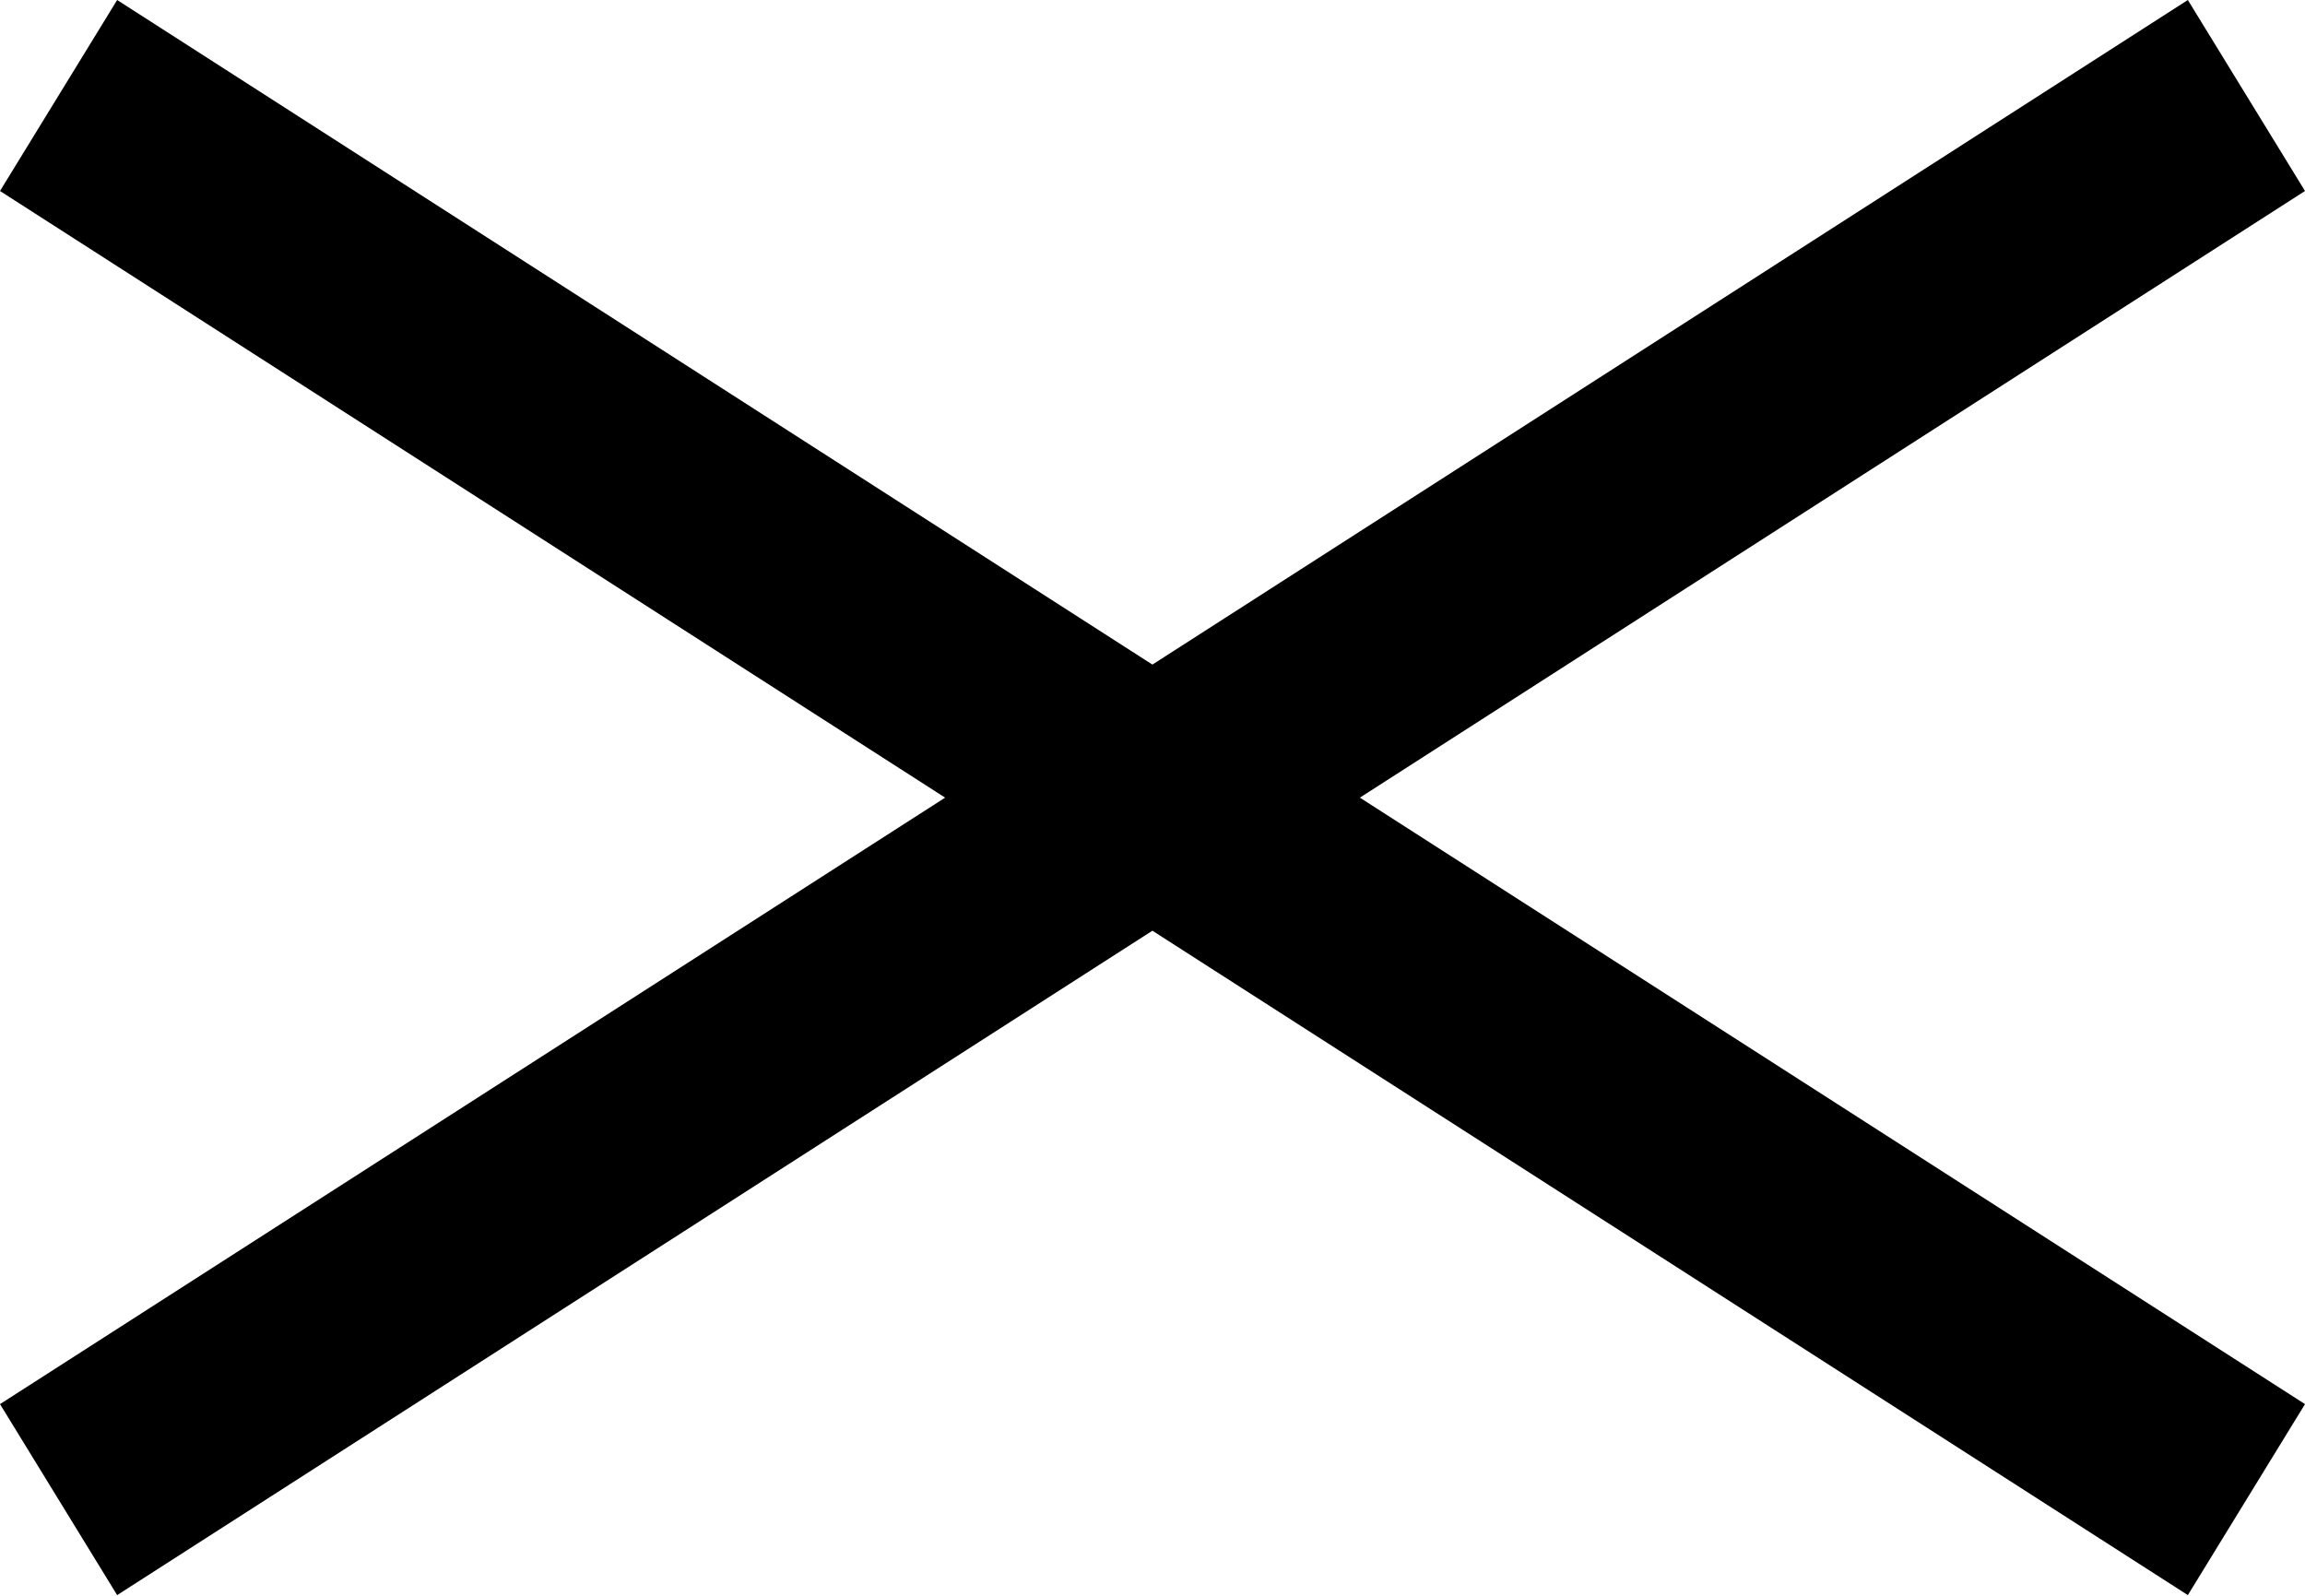
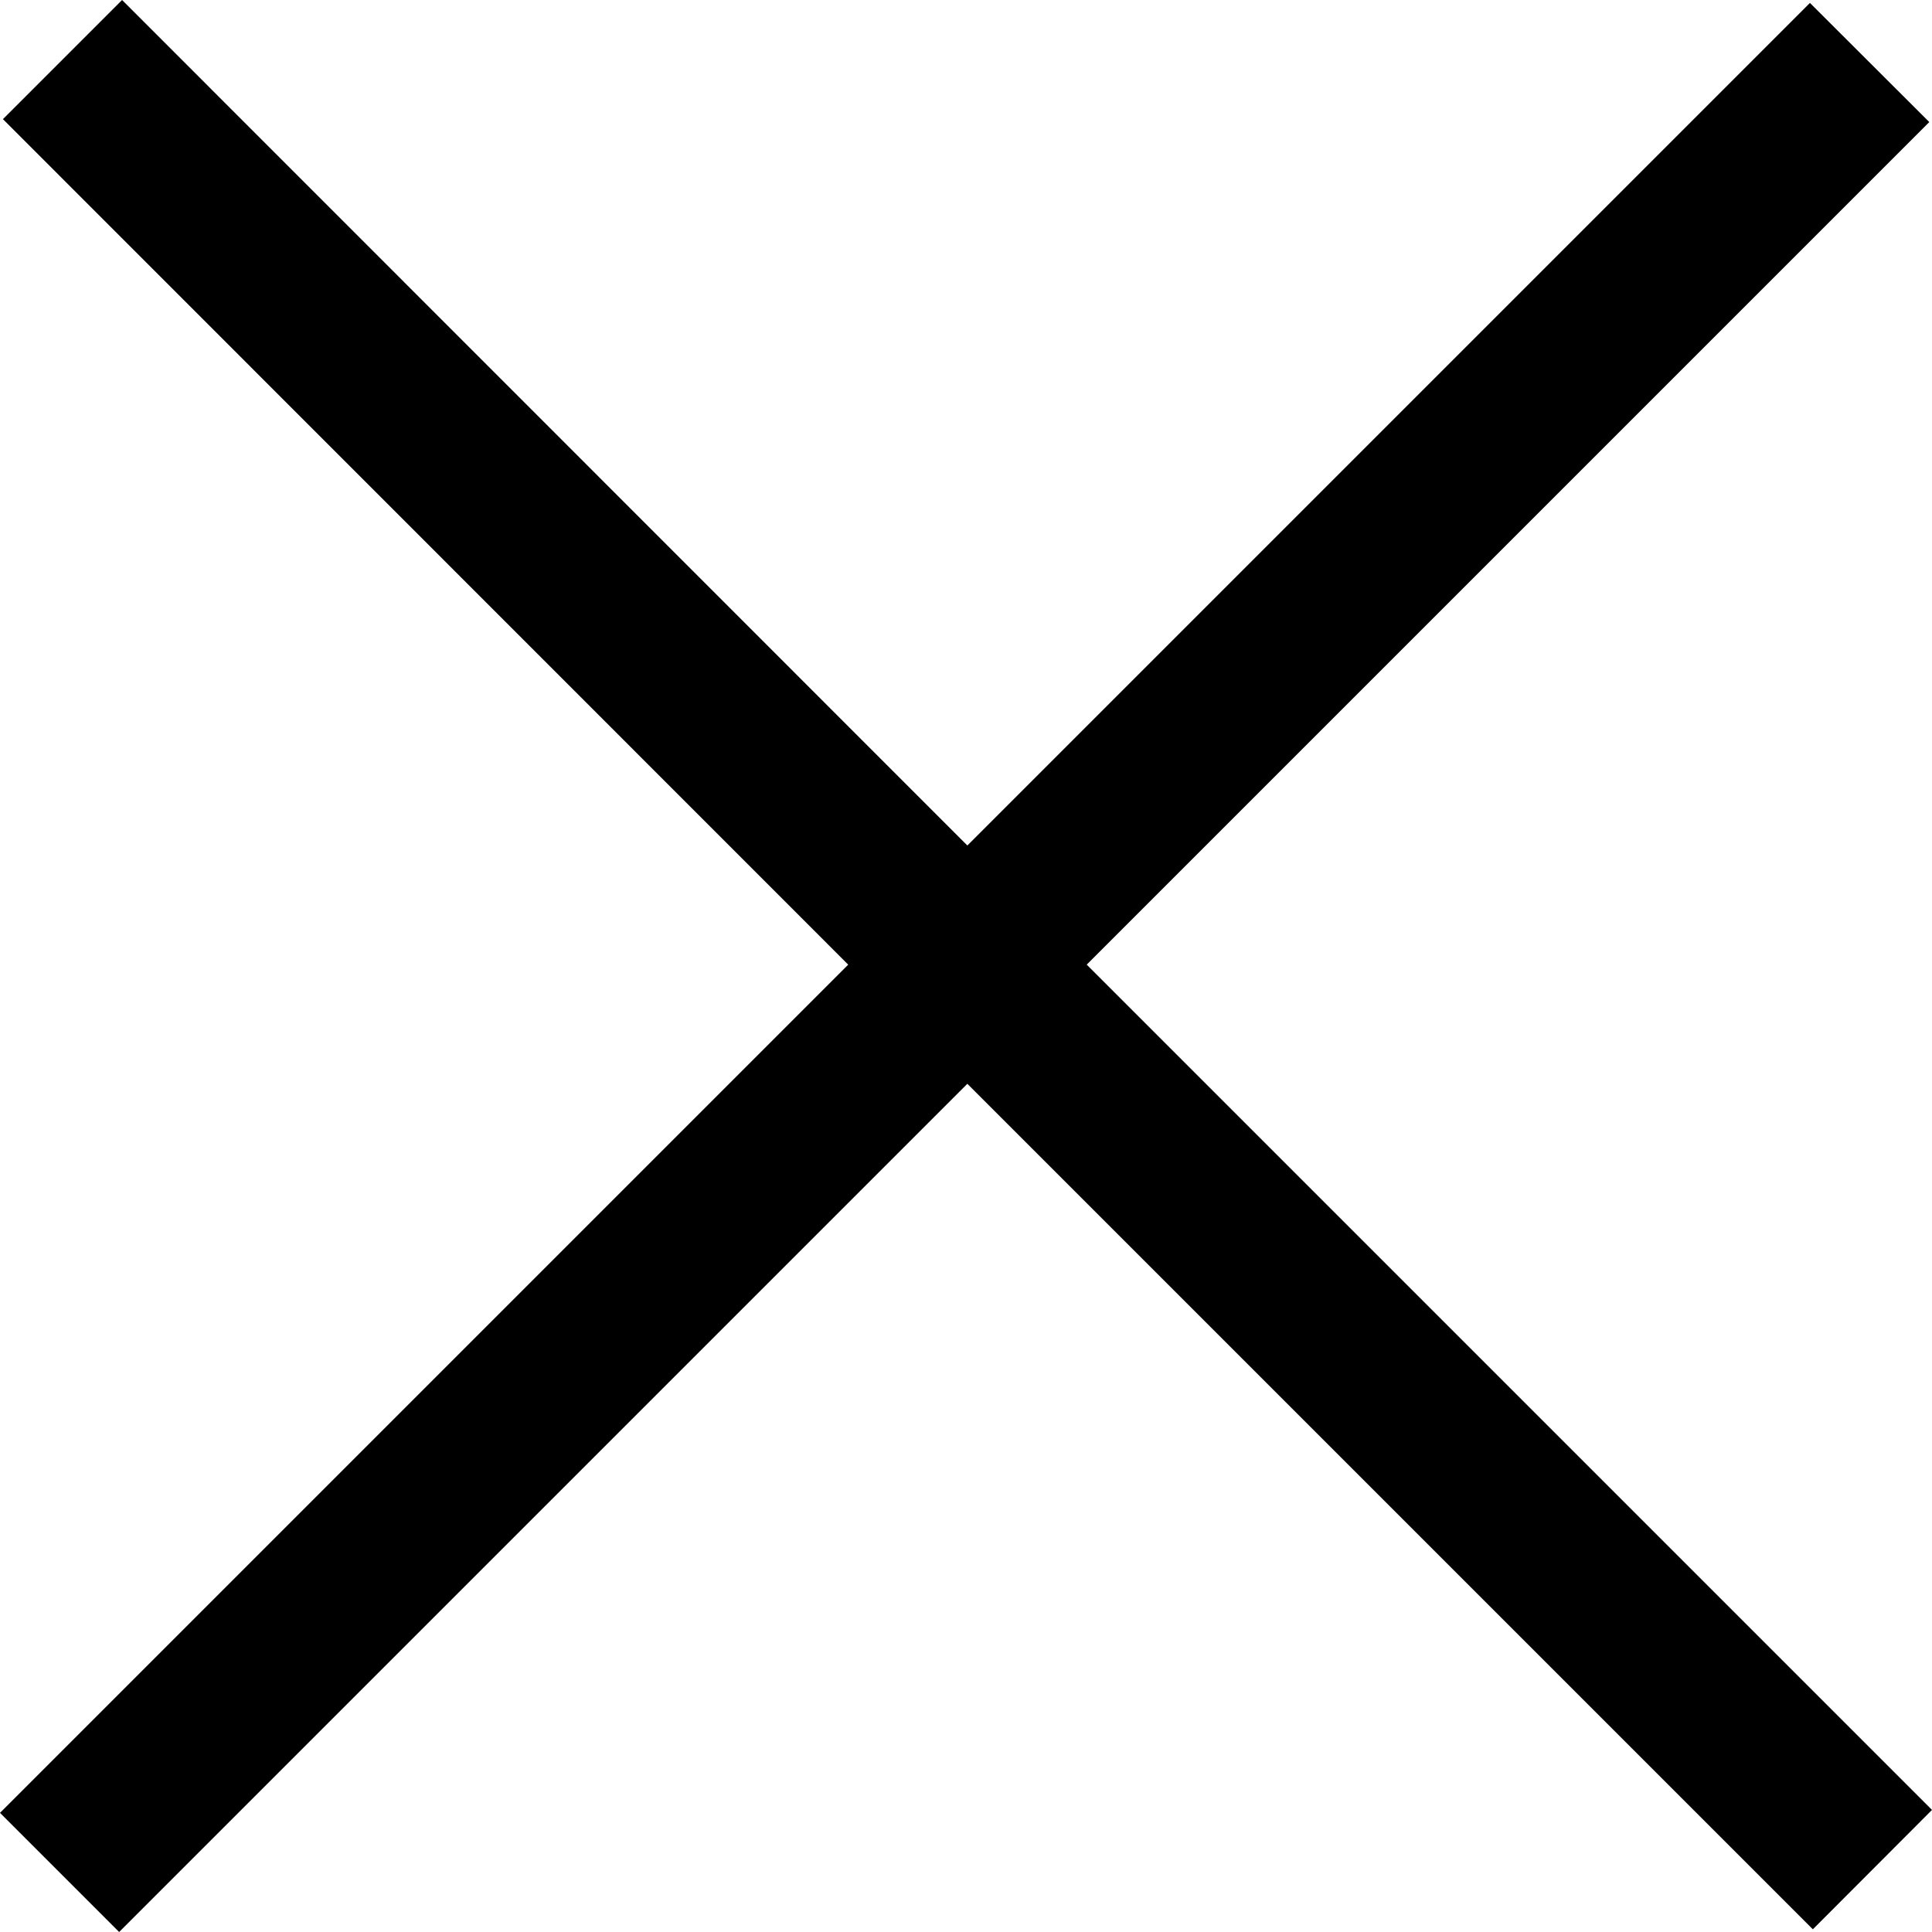
- <svg xmlns="http://www.w3.org/2000/svg" viewBox="0 0 124.55 86.19">
+ <svg xmlns="http://www.w3.org/2000/svg" viewBox="0 0 85.78 85.78">
  <g id="Layer_2" data-name="Layer 2">
    <g id="expanded">
-       <polygon points="124.55 10.32 118.22 0 62.27 35.91 6.33 0 0 10.32 51.07 43.1 0 75.87 6.33 86.19 62.27 50.29 118.22 86.19 124.55 75.87 73.48 43.1 124.55 10.32" />
+       <polygon points="48.25 42.83 85.66 5.42 80.36 0.13 42.95 37.54 5.42 0 0.13 5.29 37.66 42.83 0 80.49 5.29 85.78 42.95 48.12 80.49 85.66 85.78 80.36 48.25 42.83" />
    </g>
  </g>
</svg>
